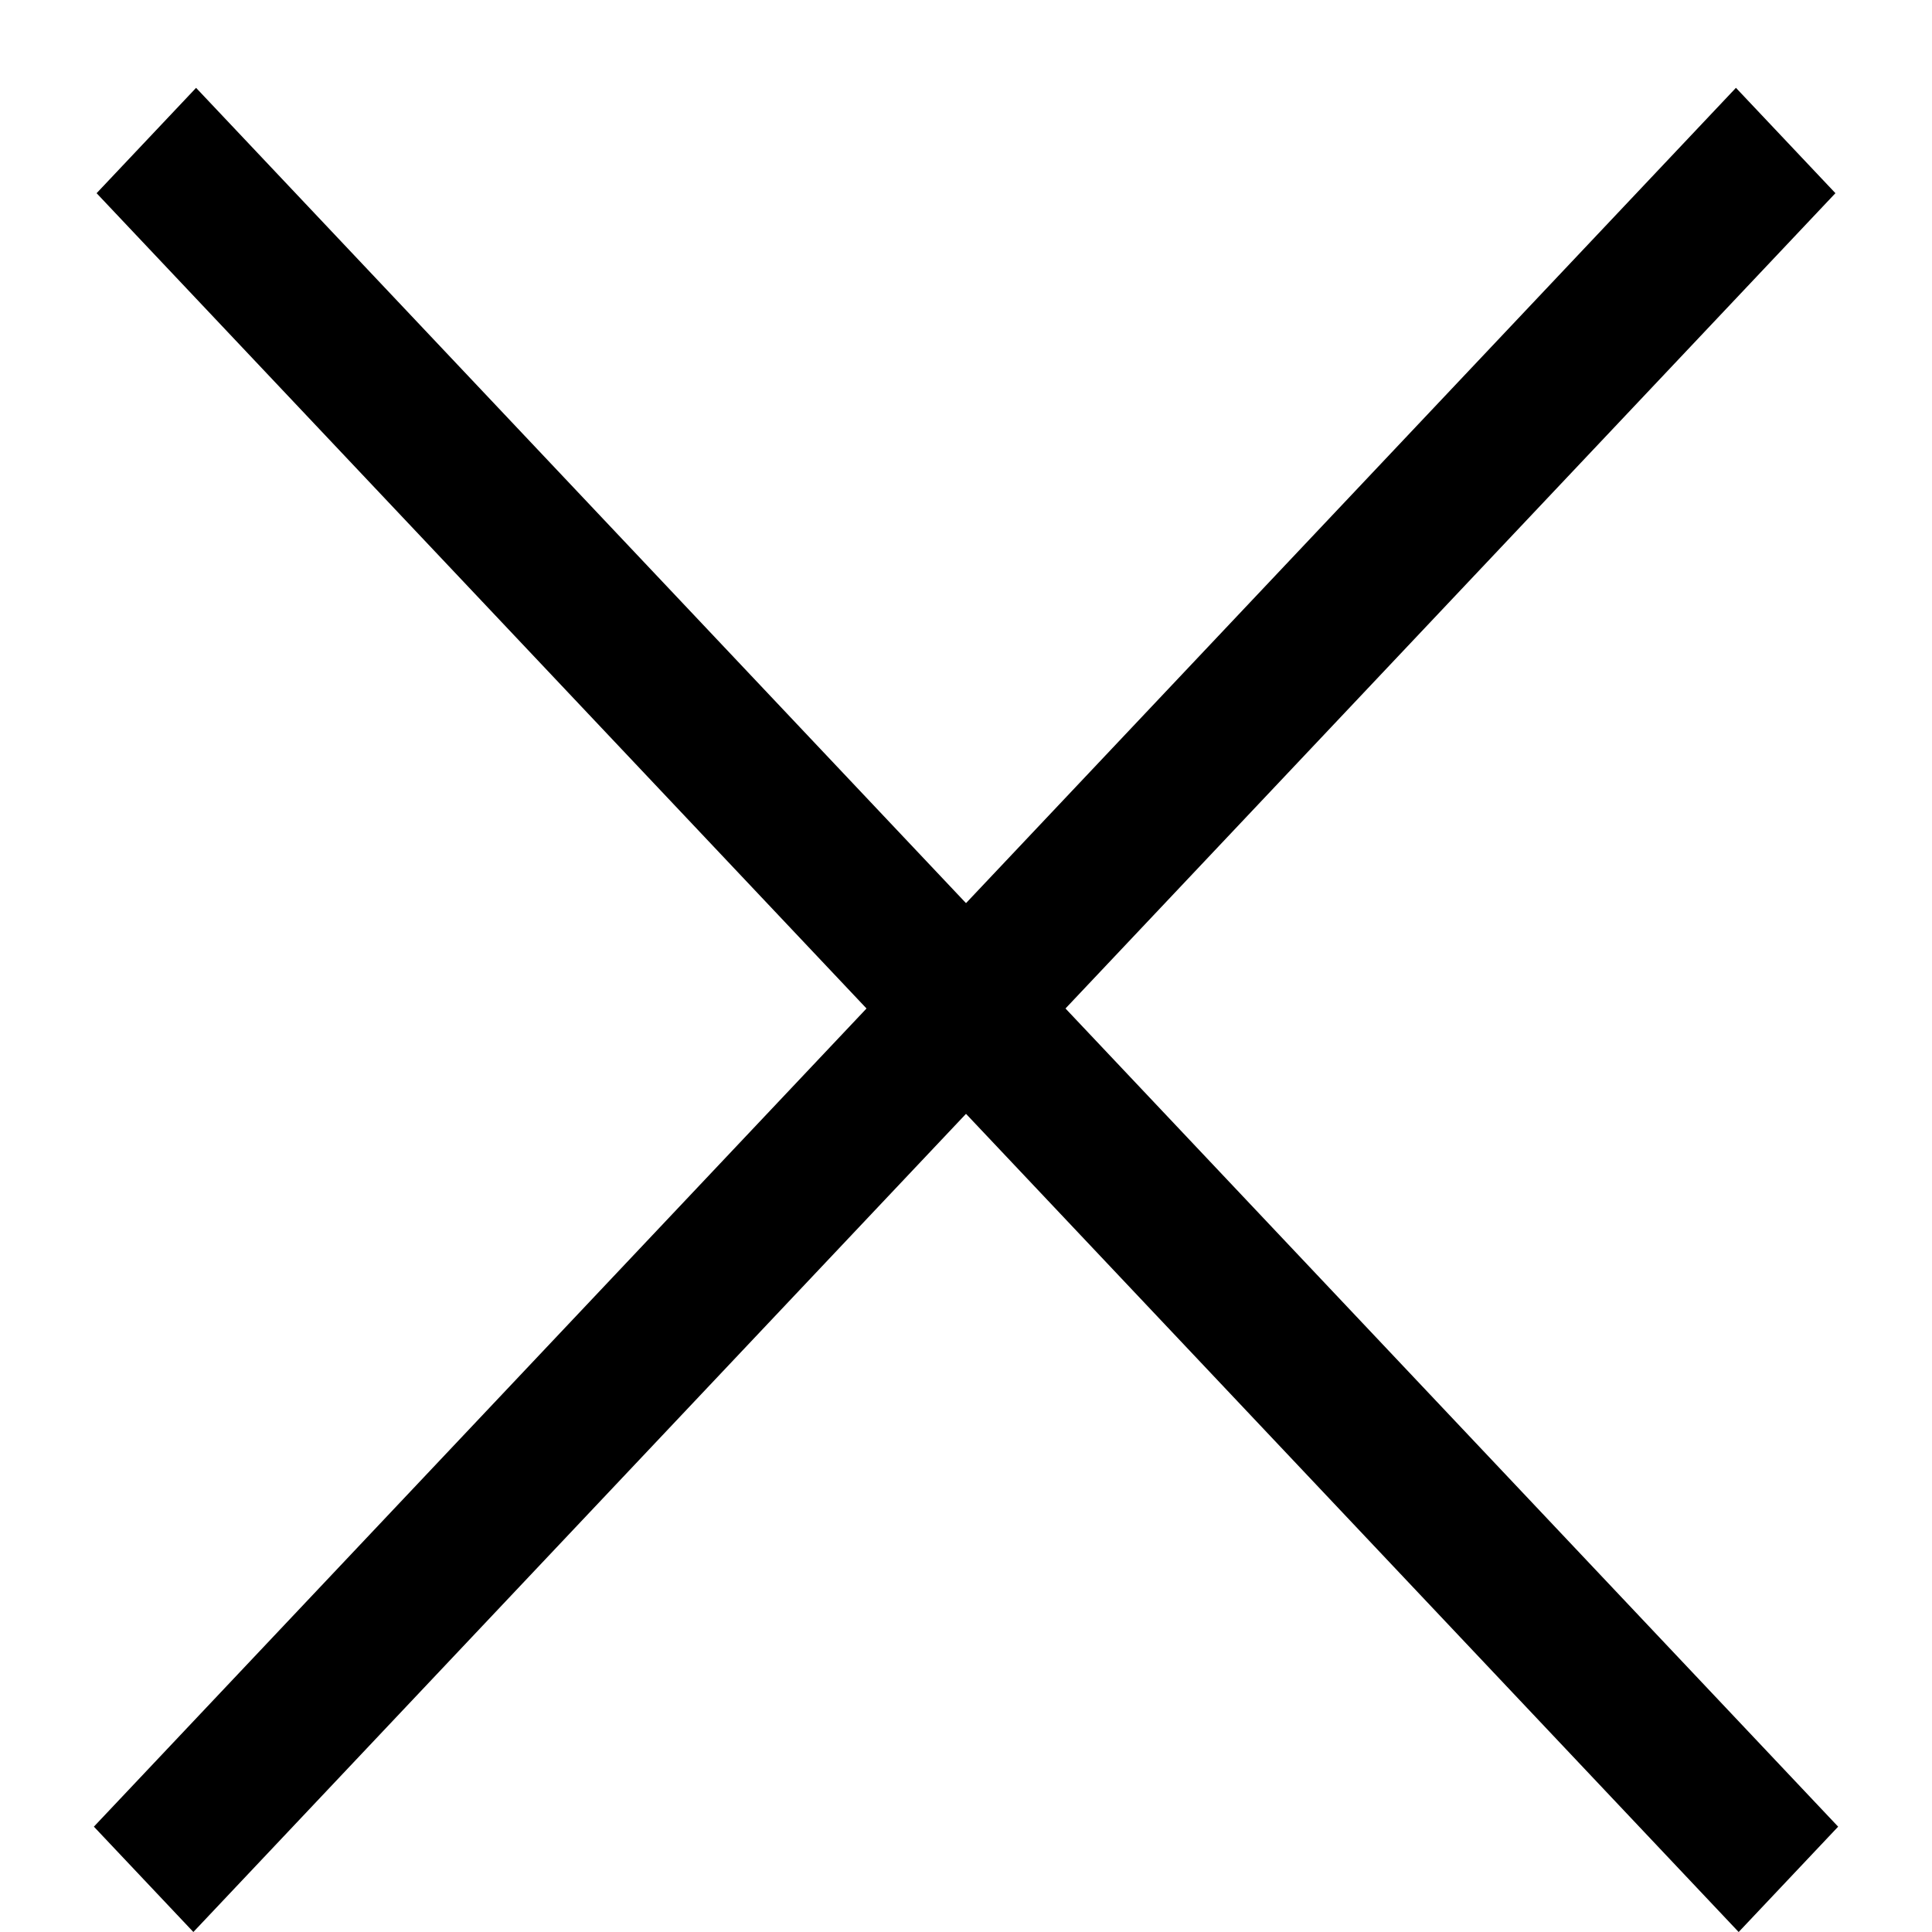
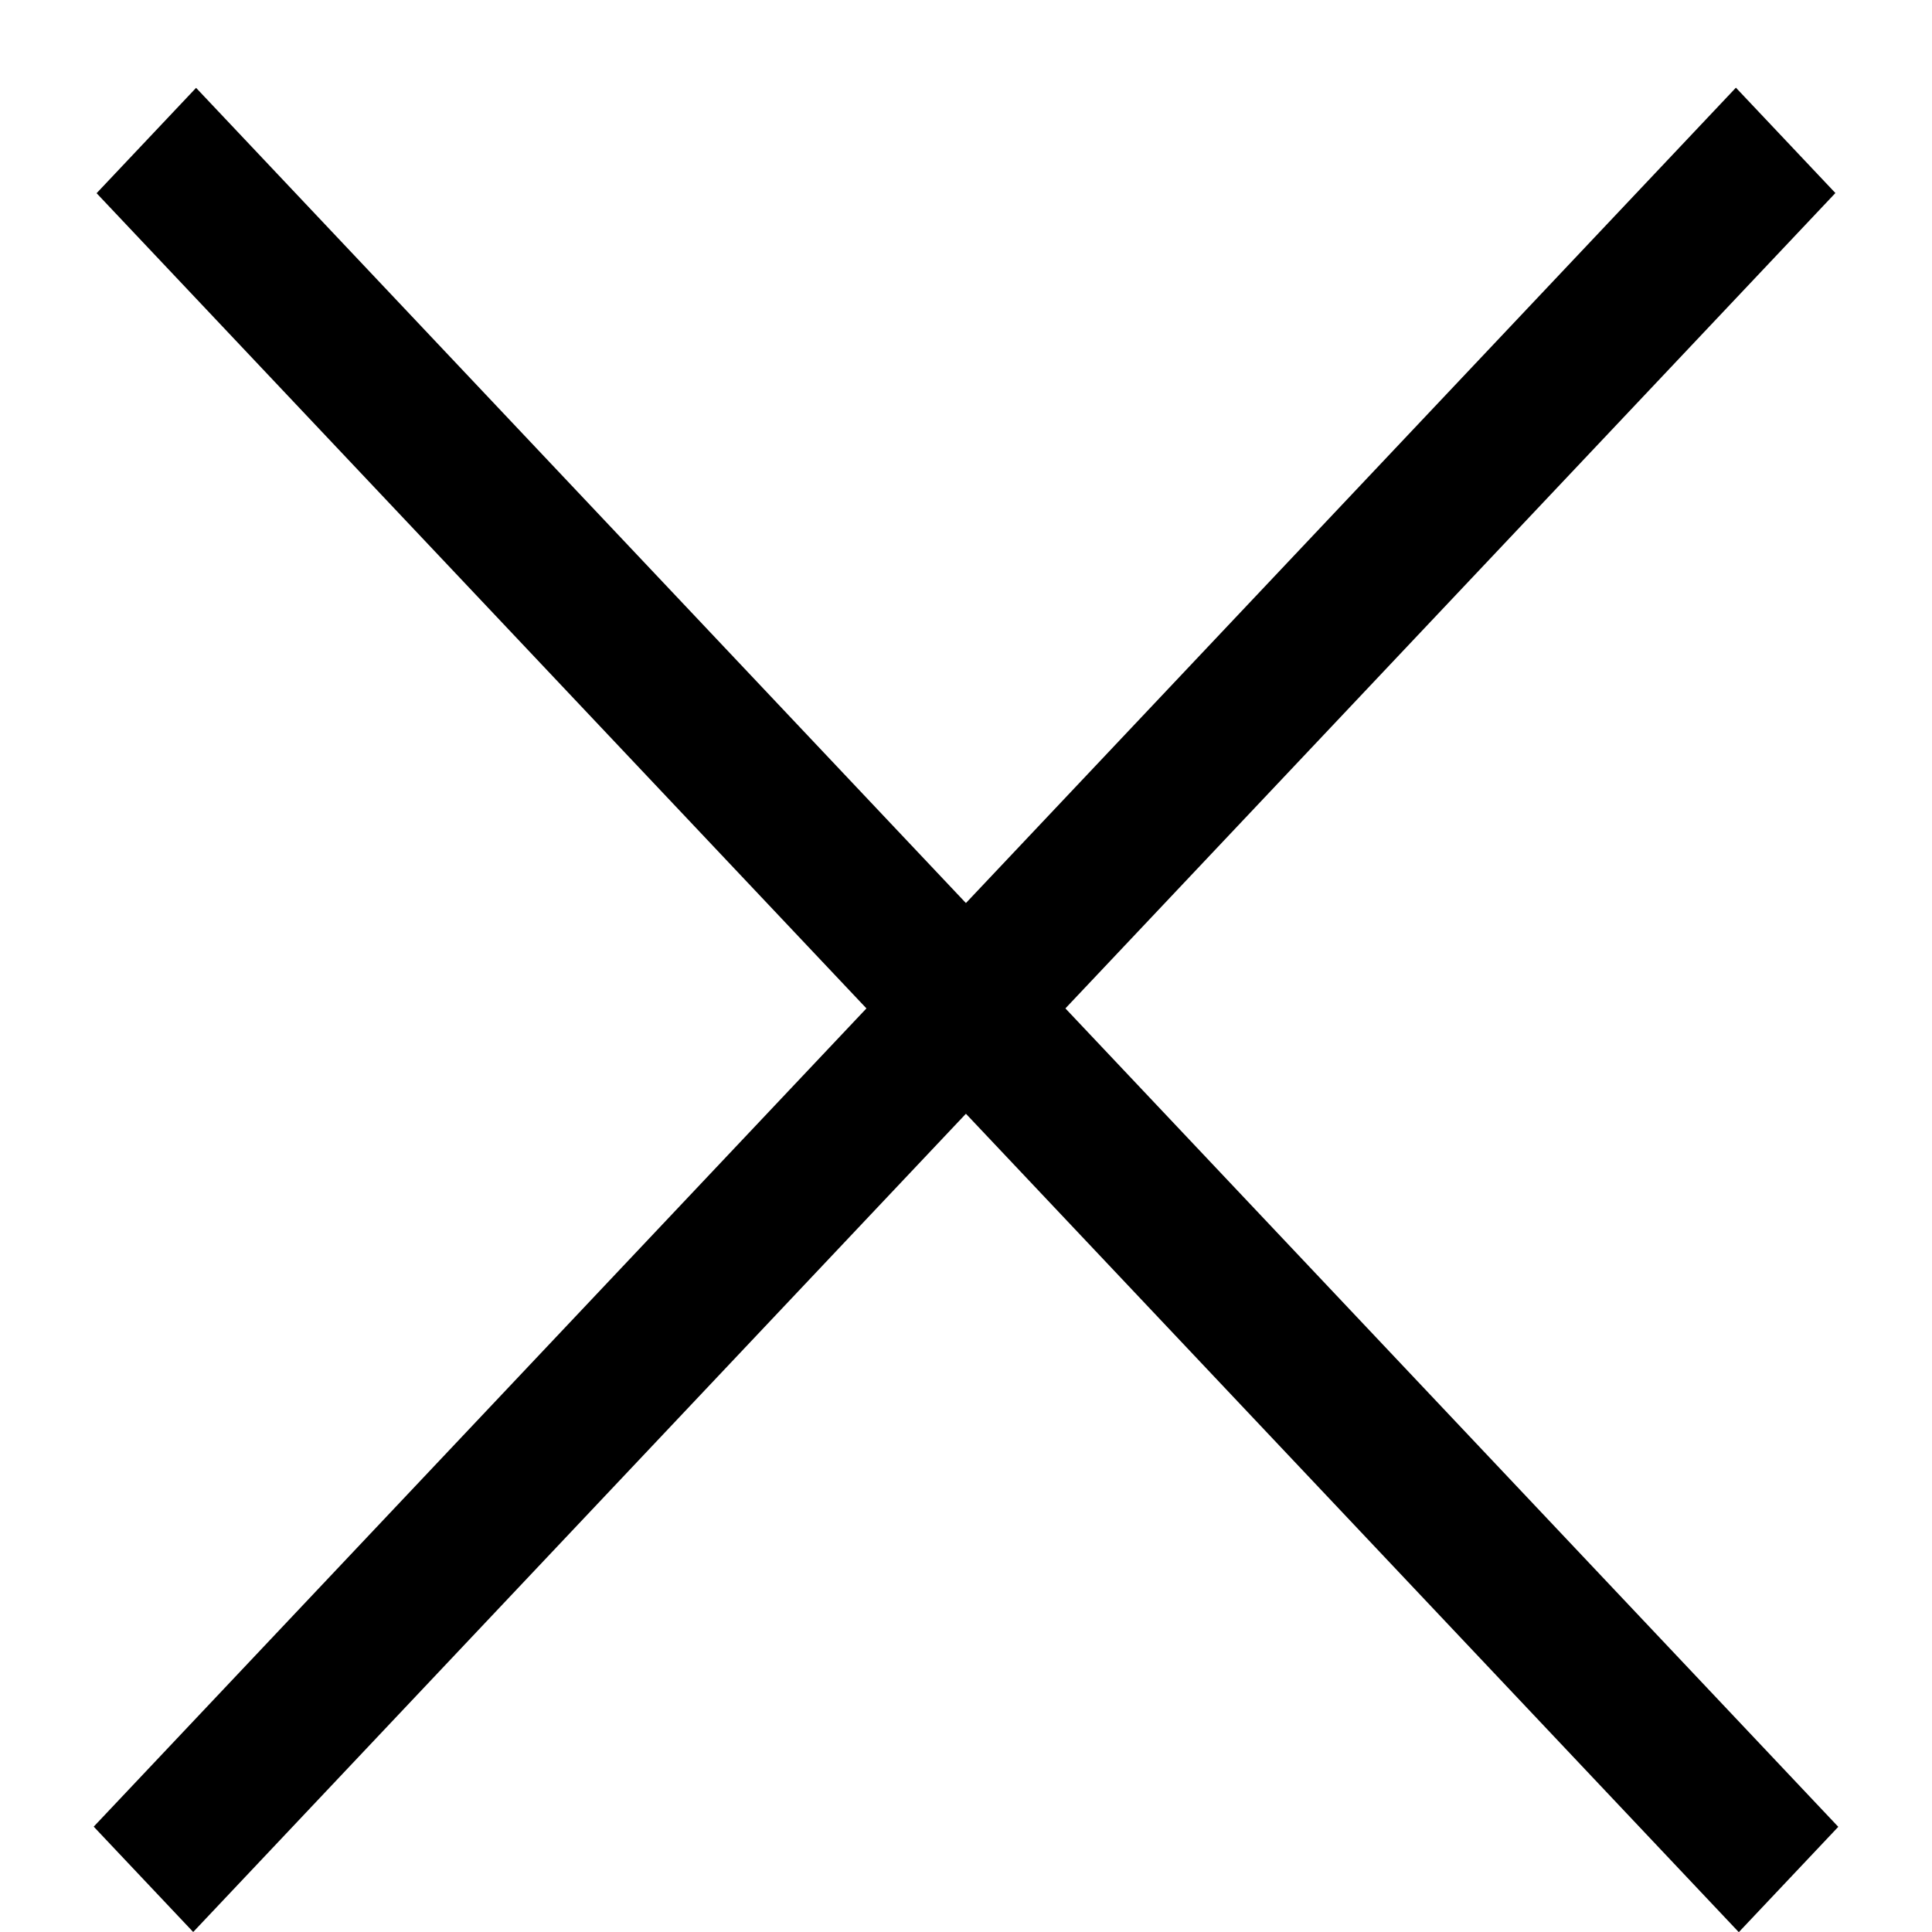
<svg xmlns="http://www.w3.org/2000/svg" width="20" height="20" viewBox="0 0 20 20" fill="none">
-   <line y1="-0.75" x2="24.758" y2="-0.75" transform="matrix(0.686589 -0.727046 0.686589 0.727046 2.00171 20)" stroke="black" stroke-width="1.5" />
-   <line y1="-0.75" x2="24.758" y2="-0.75" transform="matrix(0.686589 0.727046 -0.686589 0.727046 1 2)" stroke="black" stroke-width="1.5" />
+   <path transform="matrix(.68659 -.72705 .68659 .72705 2 20)" stroke="#000" stroke-width="1.5" d="M0-.75h24.76" />
+   <path transform="matrix(.68659 .72705 -.68659 .72705 1 2)" stroke="#000" stroke-width="1.5" d="M0-.75h24.76" />
</svg>
